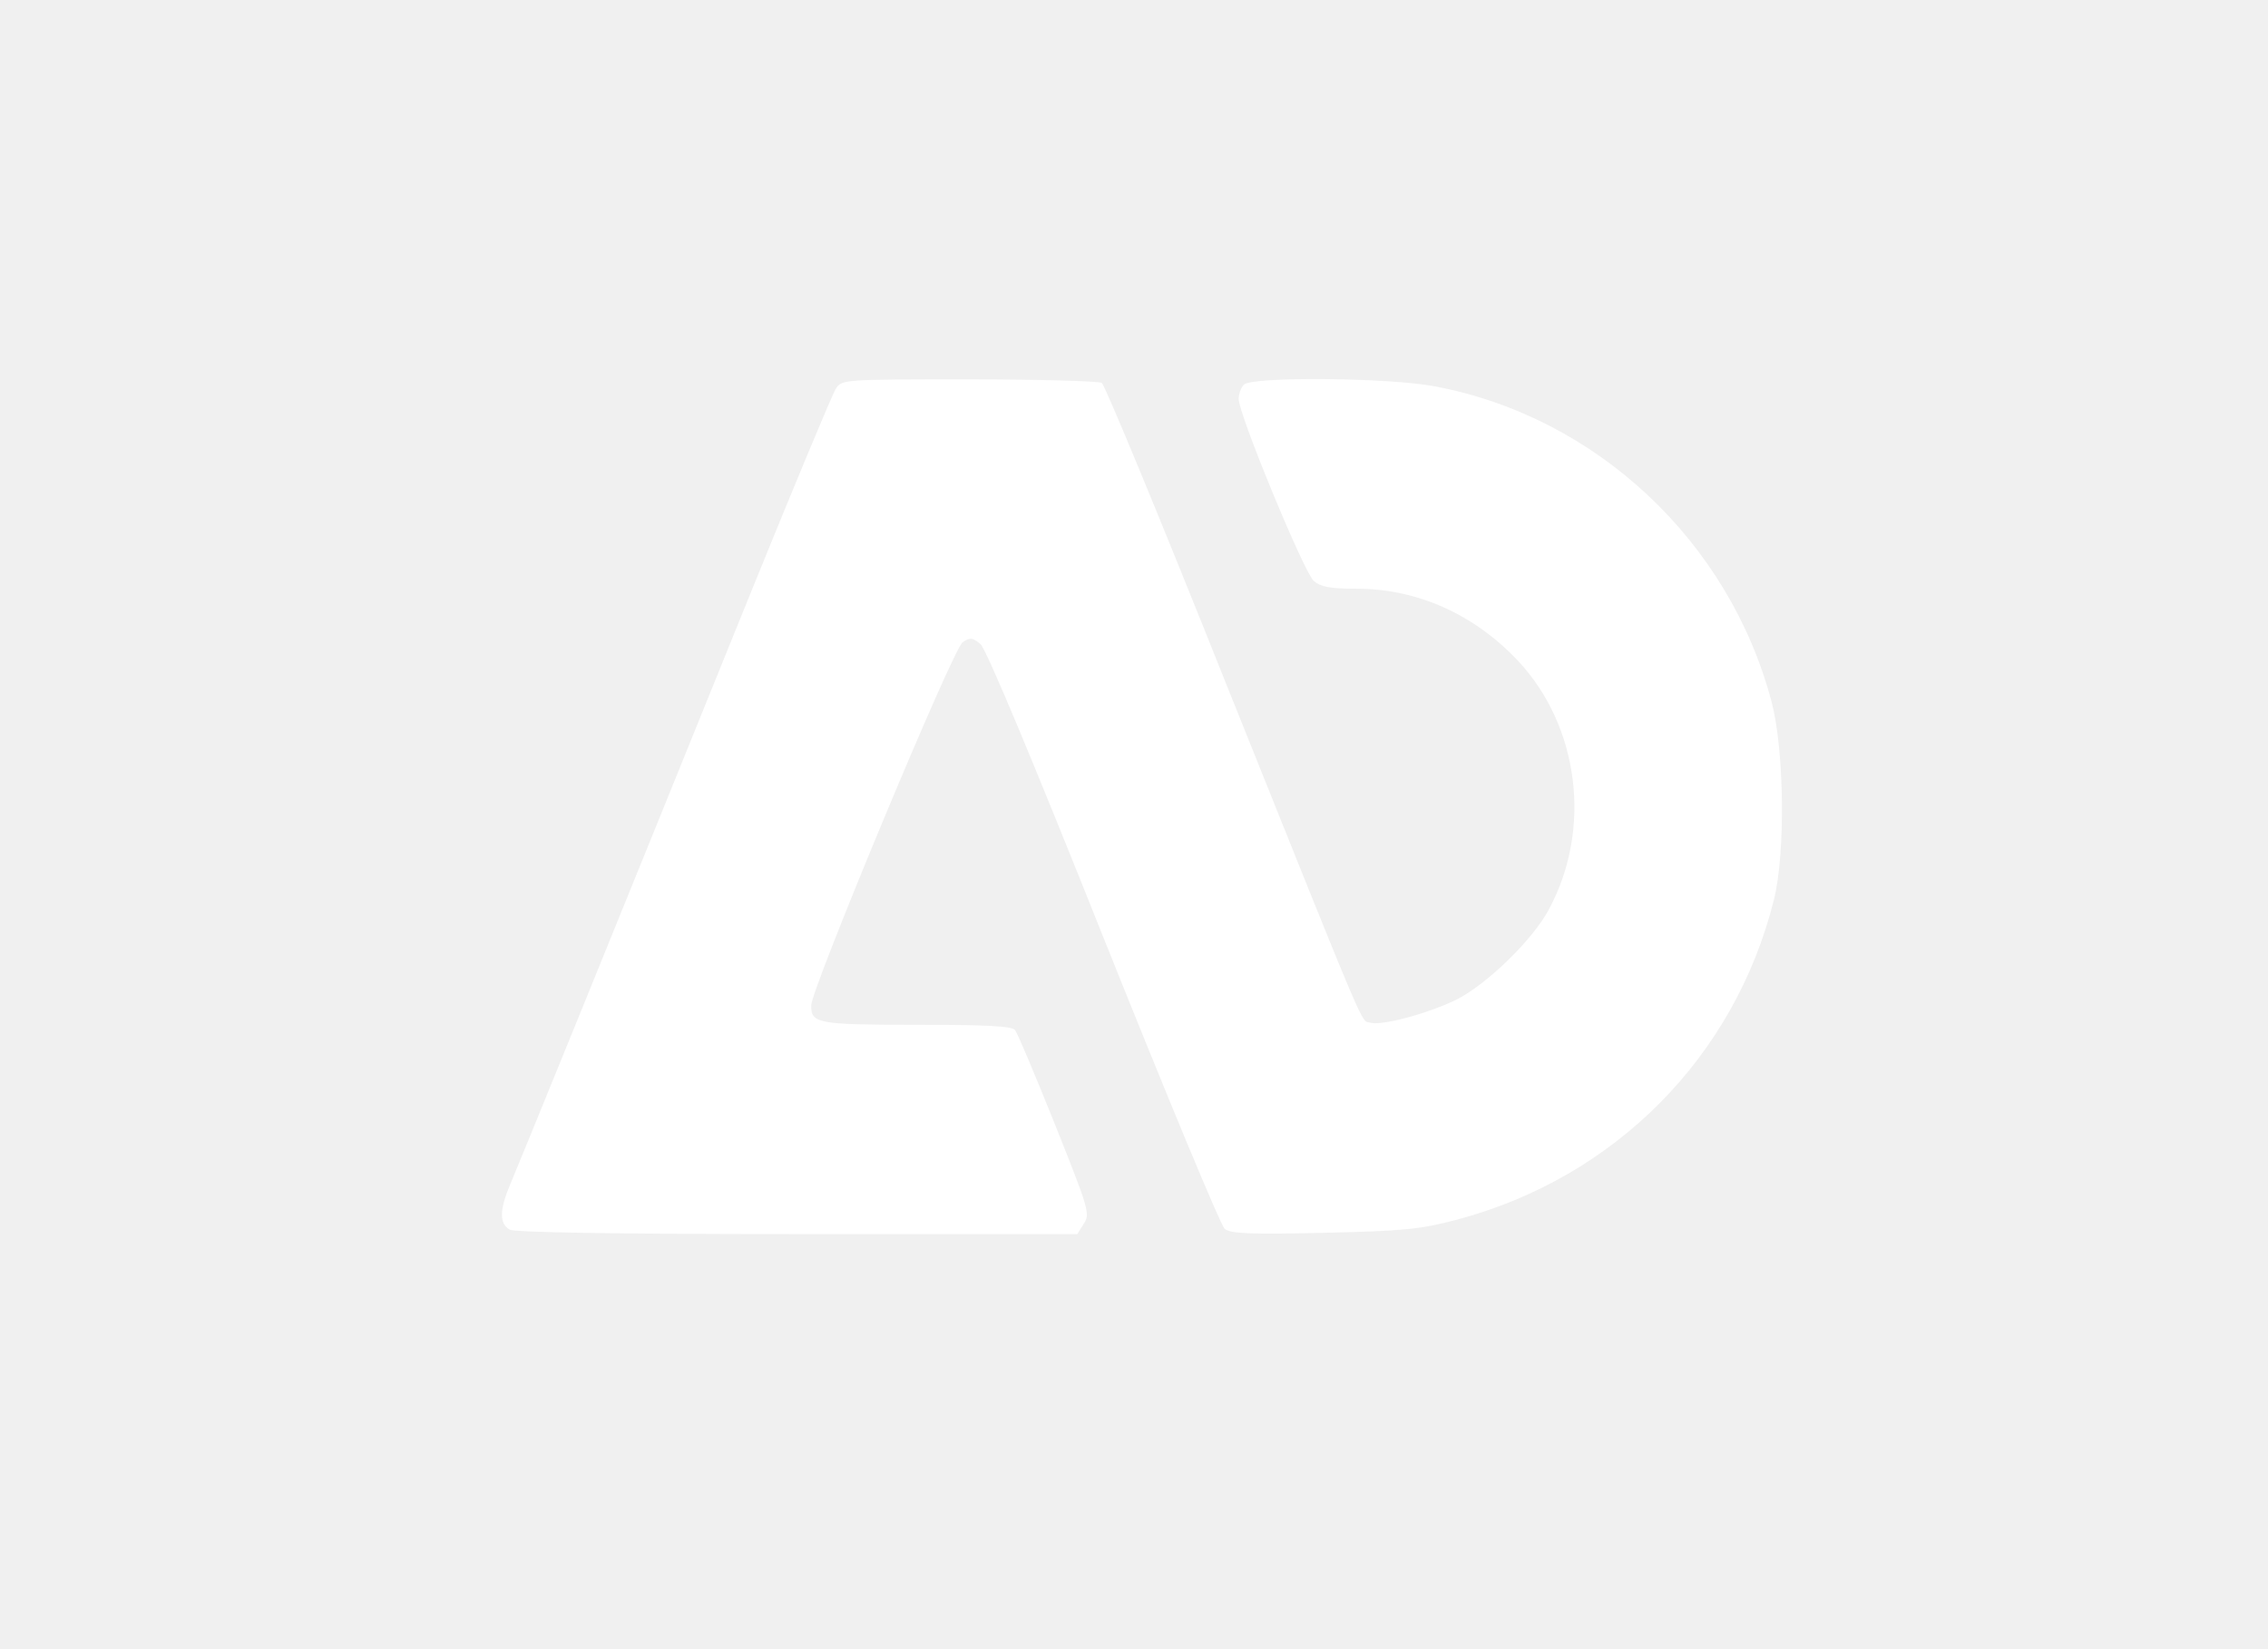
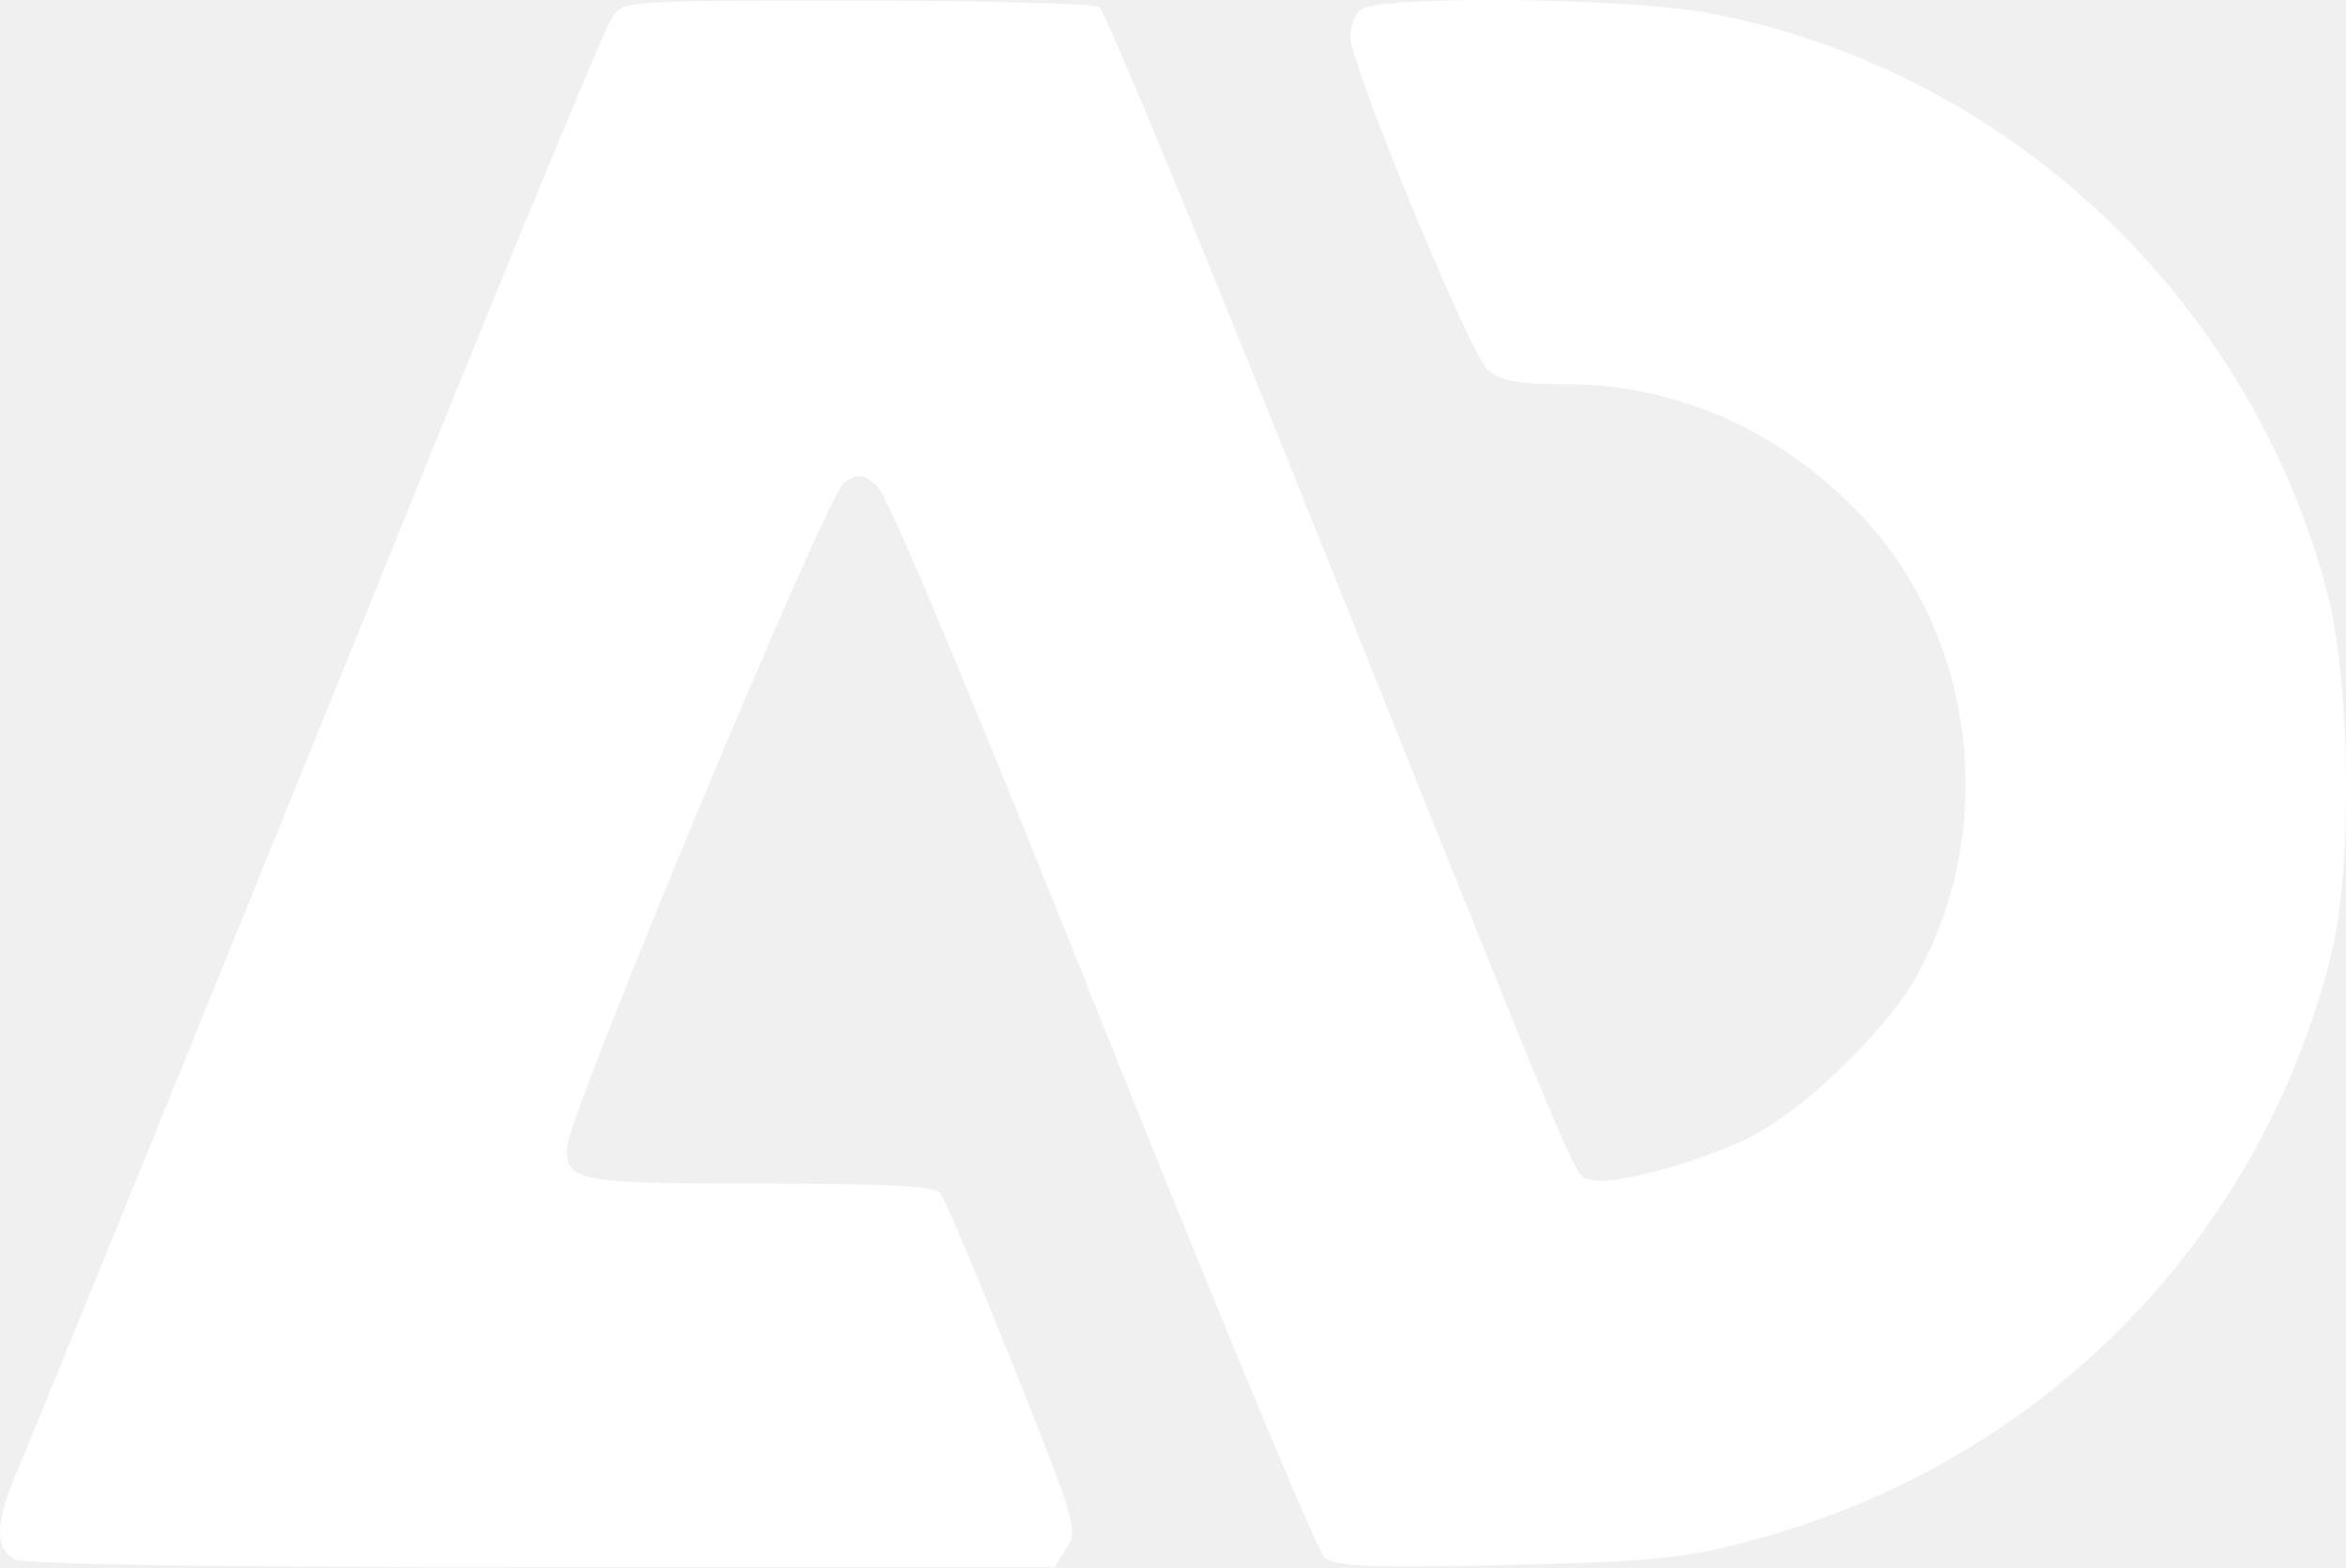
- <svg xmlns="http://www.w3.org/2000/svg" version="1.0" width="520pt" height="378pt" viewBox="0 0 520 378" preserveAspectRatio="xMidYMid meet">
+ <svg xmlns="http://www.w3.org/2000/svg" version="1.0" preserveAspectRatio="xMidYMid meet" viewBox="115.09 86.93 293.47 196.07">
  <g transform="translate(0,378) scale(0.1,-0.1)" fill="#fff" stroke="none">
    <path d="M1916 2888 c-8 -13 -94 -219 -191 -458 -353 -872 -534 -1316 -554 -1363 -26 -61 -27 -93 -2 -107 13 -6 238 -10 660 -10 l641 0 15 24 c15 22 11 34 -66 227 -45 112 -86 210 -92 217 -7 9 -65 12 -226 12 -227 0 -242 3 -241 45 1 39 325 818 347 832 17 12 23 11 41 -4 13 -11 118 -262 282 -673 144 -360 269 -661 278 -668 13 -11 61 -13 227 -9 183 4 222 8 305 30 362 96 637 373 727 733 27 107 24 343 -5 454 -97 368 -401 654 -772 724 -103 20 -419 23 -438 4 -7 -7 -12 -22 -12 -33 0 -35 150 -398 172 -417 16 -14 38 -18 98 -18 140 0 271 -59 372 -167 139 -150 168 -384 70 -567 -37 -71 -145 -175 -214 -209 -69 -33 -172 -60 -197 -52 -22 7 2 -50 -333 785 -148 371 -275 678 -282 682 -6 4 -143 8 -303 8 -292 0 -293 0 -307 -22z" />
  </g>
</svg>
